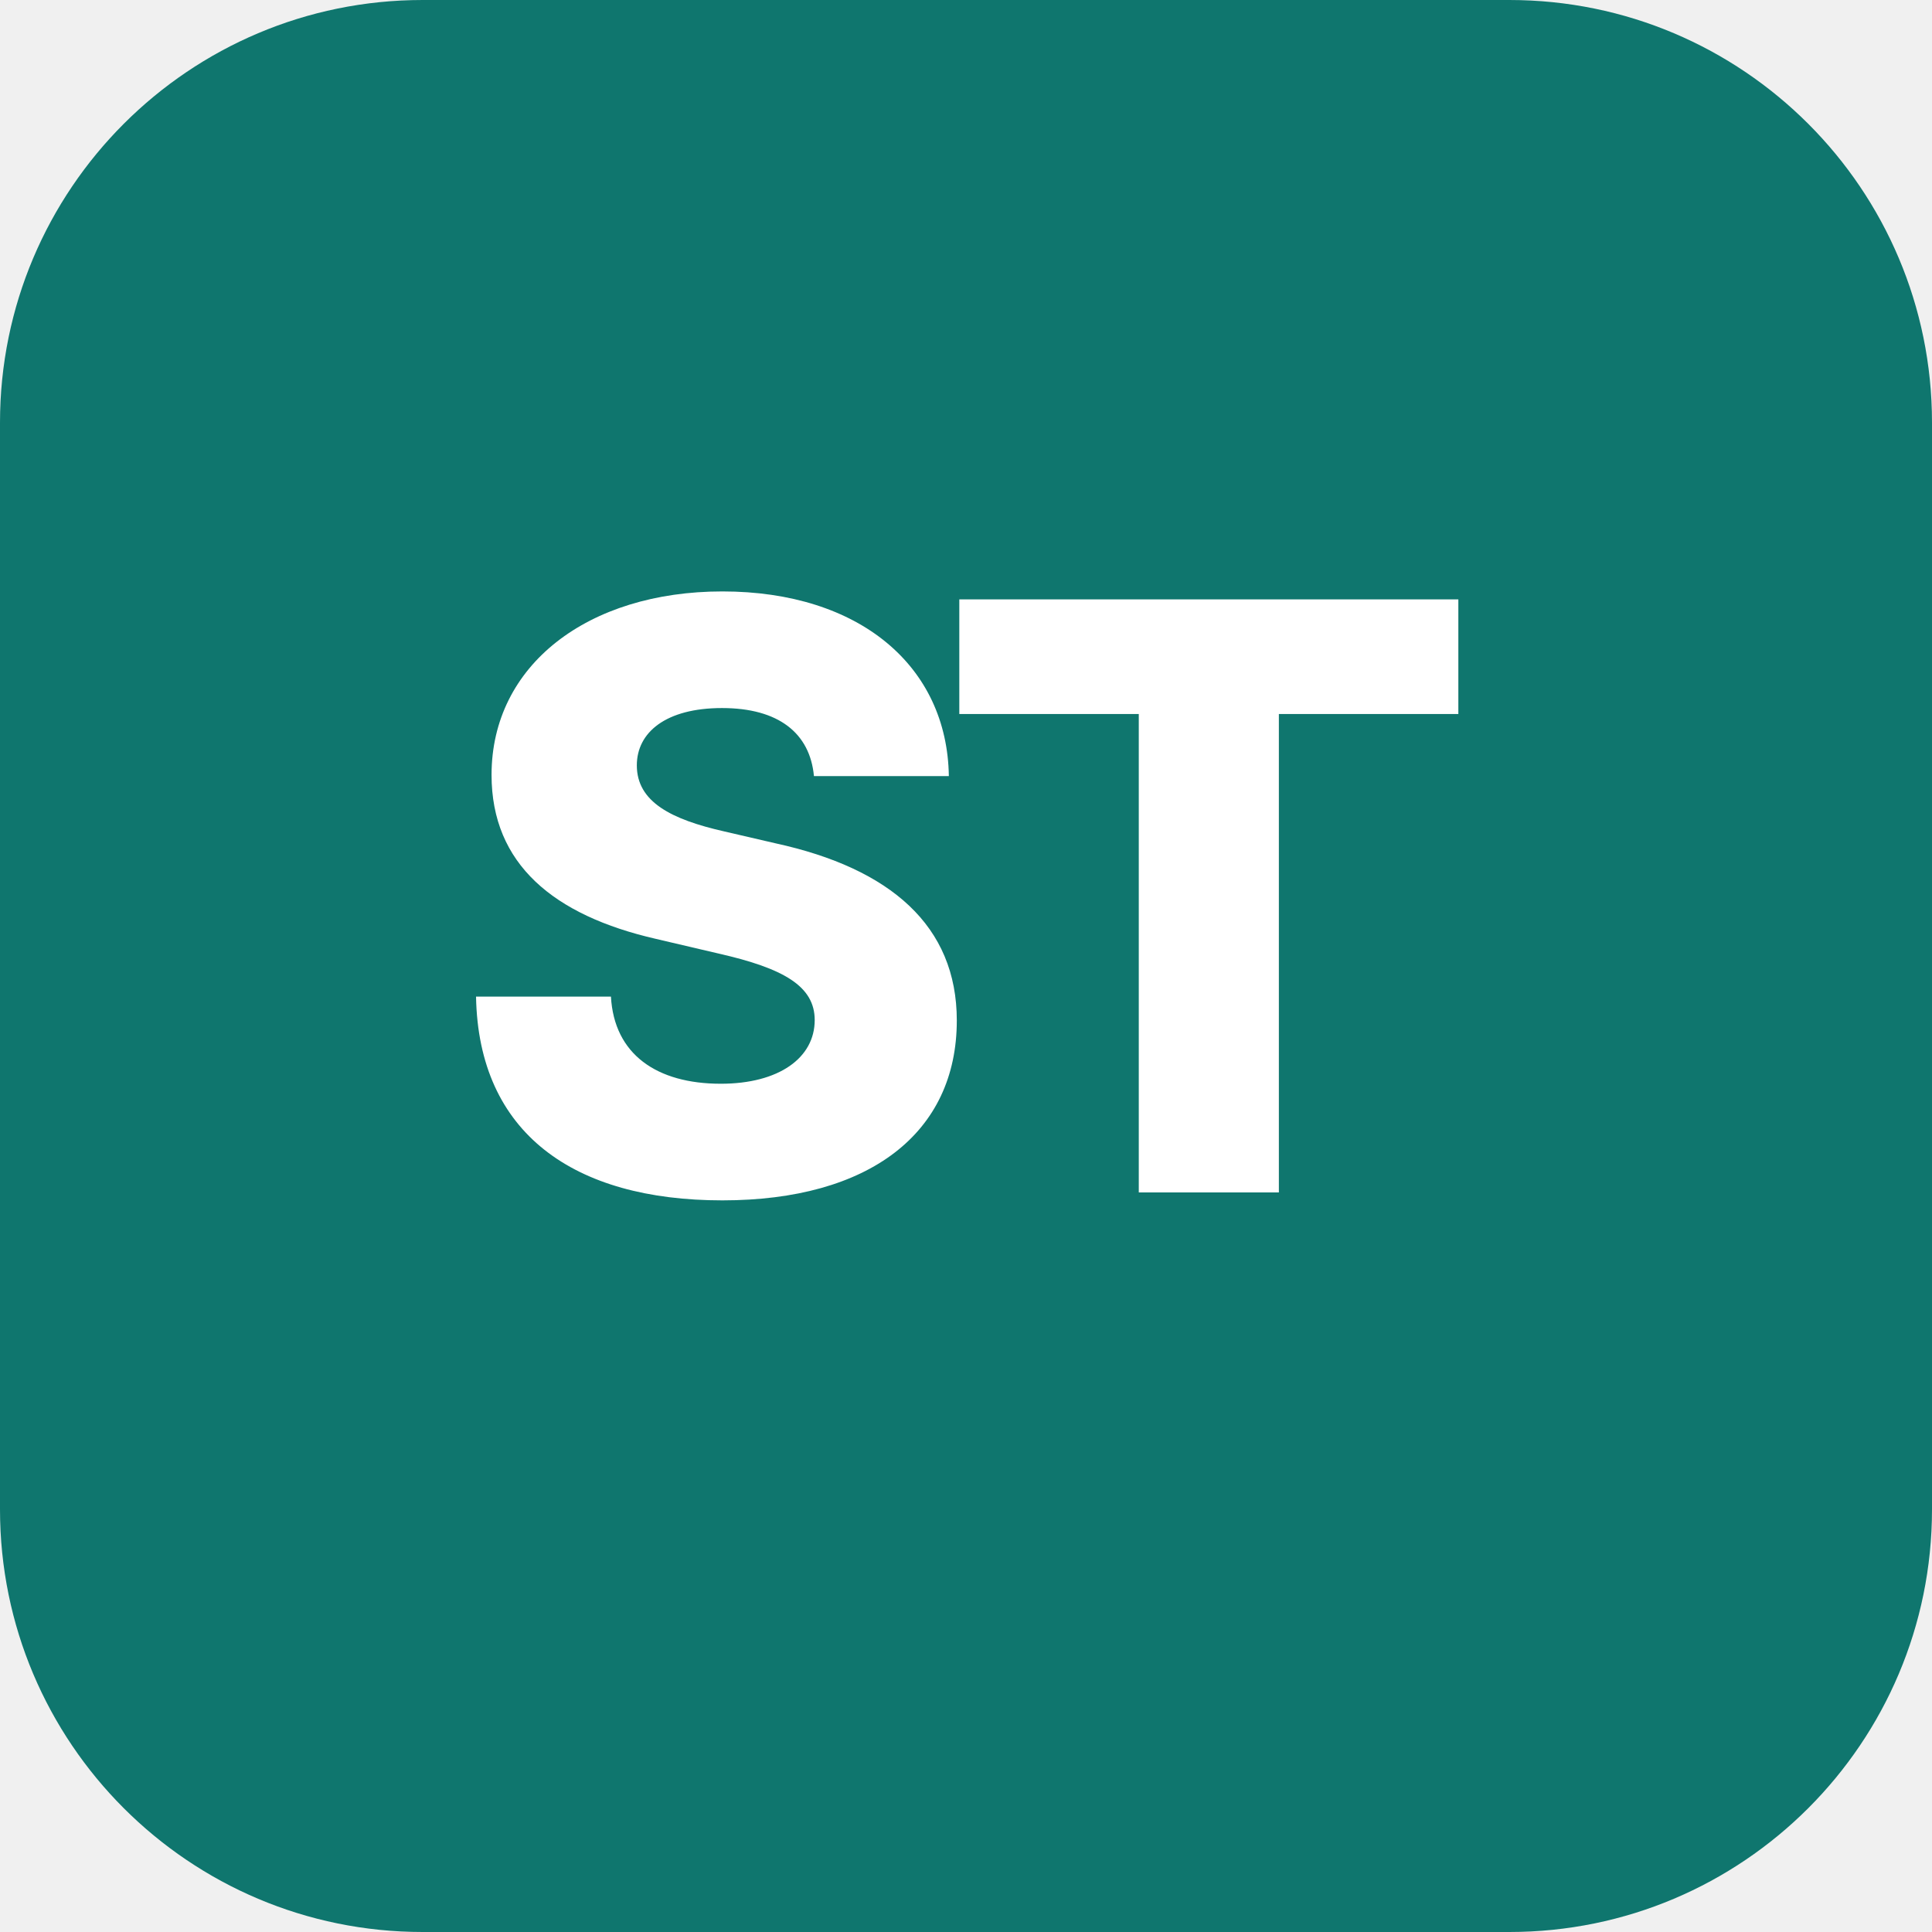
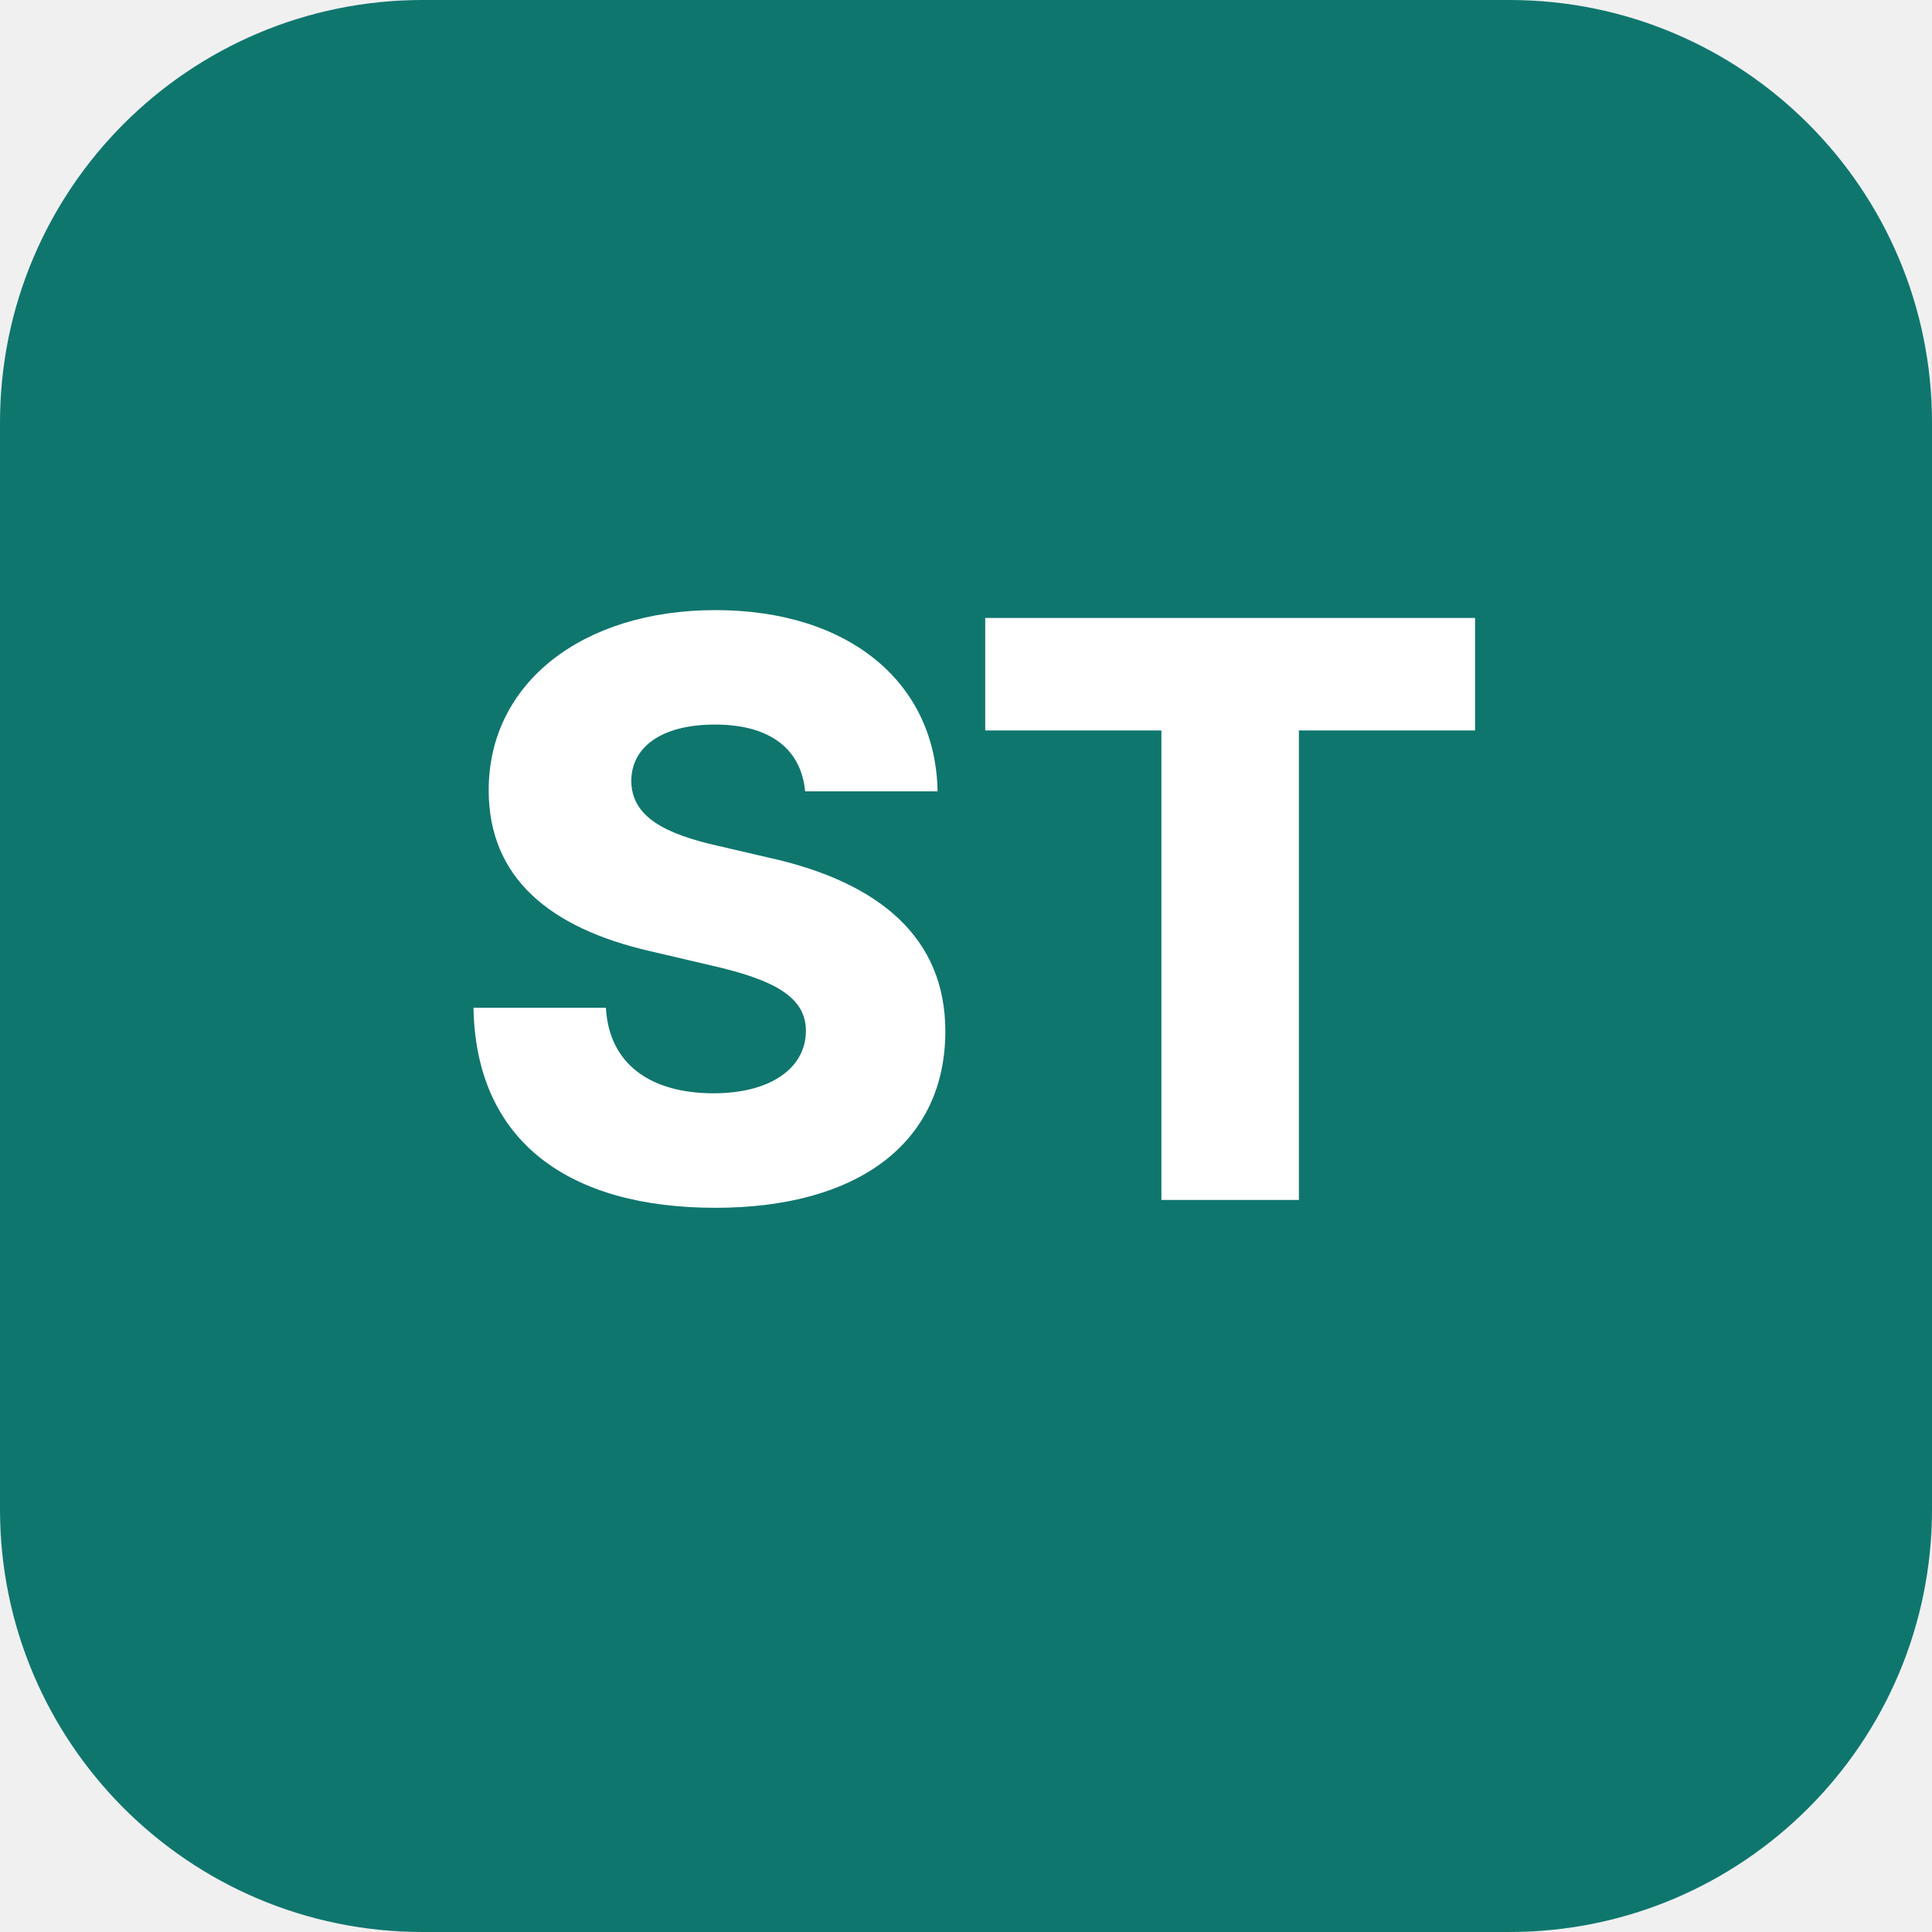
<svg xmlns="http://www.w3.org/2000/svg" viewBox="0 0 512 512" role="img" aria-label="truST favicon">
  <rect width="512" height="512" rx="112" fill="#0f766e" />
-   <text x="256" y="316" text-anchor="middle" font-family="Sora,Inter,Helvetica Neue,system-ui,sans-serif" font-size="216" font-weight="800" letter-spacing="-12" fill="#ffffff">ST</text>
+   <text x="188" y="318" text-anchor="middle" font-family="Sora,Inter,Helvetica Neue,system-ui,sans-serif" font-size="212" font-weight="800" fill="#ffffff">S</text>
+   <text x="326" y="318" text-anchor="middle" font-family="Sora,Inter,Helvetica Neue,system-ui,sans-serif" font-size="212" font-weight="800" fill="#ffffff">T</text>
</svg>
